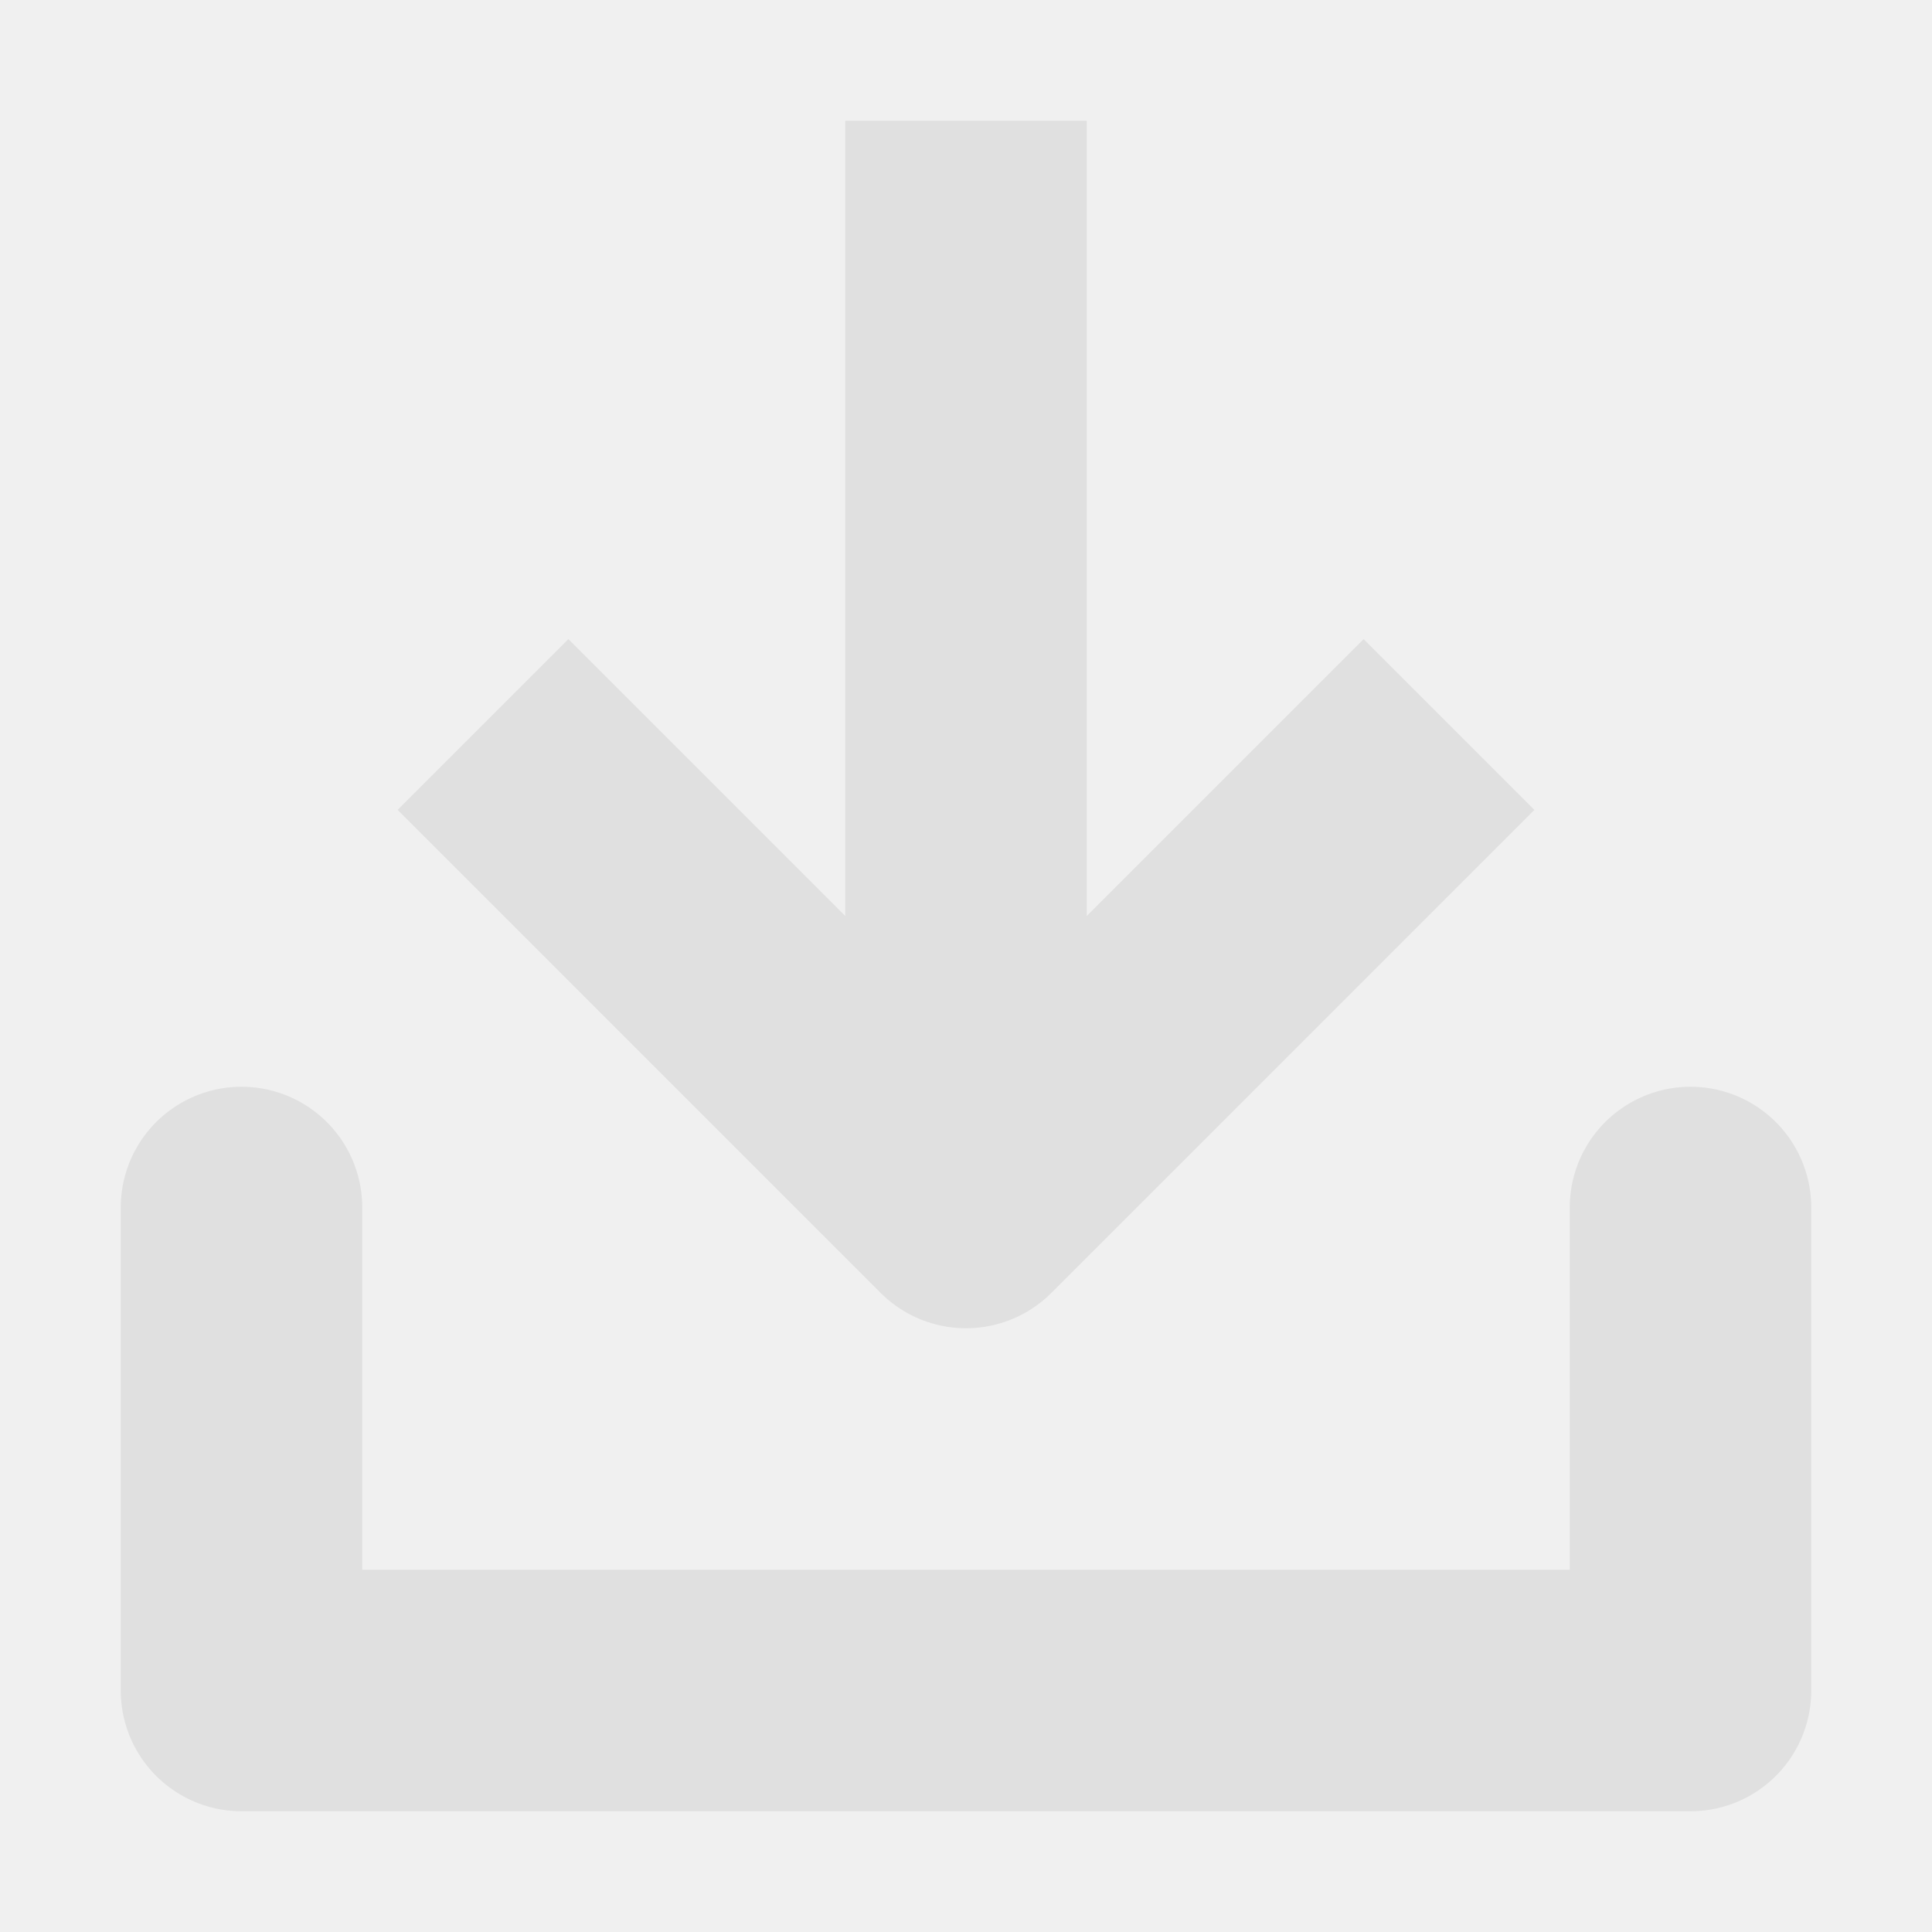
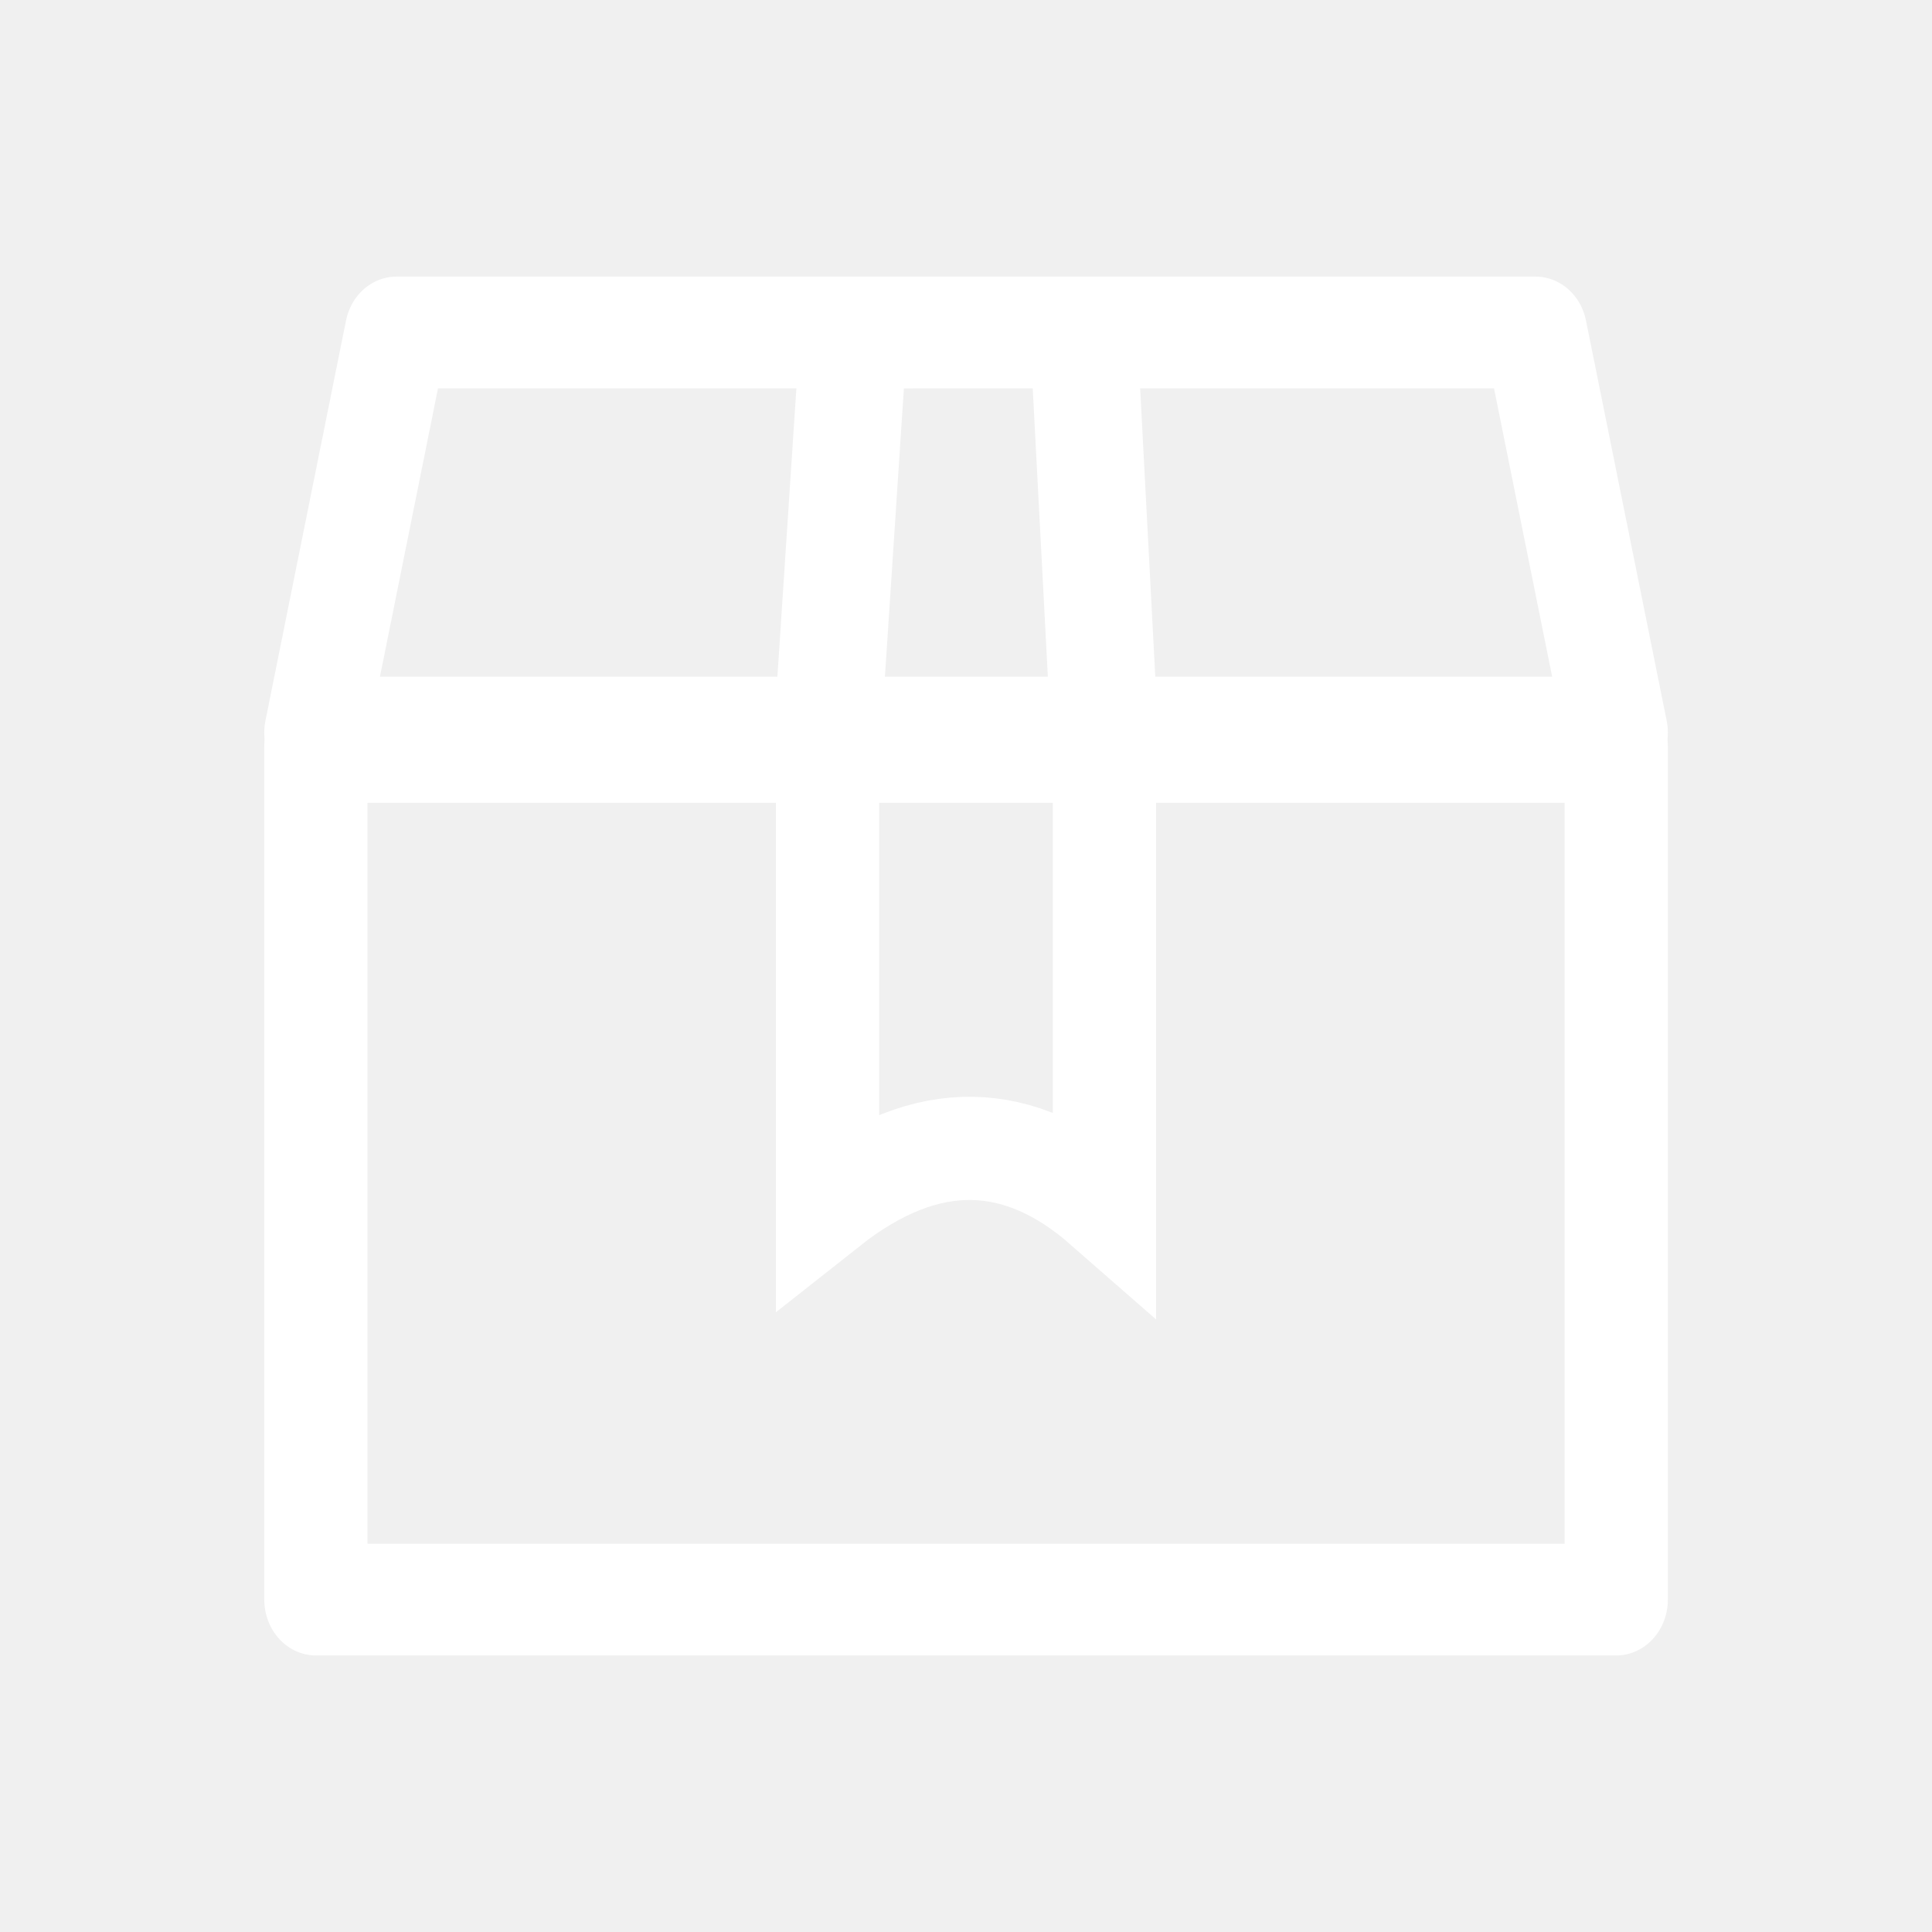
- <svg xmlns="http://www.w3.org/2000/svg" width="16" height="16">
-   <g fill="none" stroke="#e0e0e0" stroke-linejoin="round" stroke-width="2">
-     <path d="M8 1v9l4-4m-4 4L4 6" />
-     <path stroke-linecap="round" d="M2 10v4h12v-4" />
+ <svg xmlns="http://www.w3.org/2000/svg" width="18" height="18" viewBox="0 0 18 18" version="1.1" id="svg1">
+   <defs id="defs1" />
+   <g id="layer1">
+     <g id="g8" transform="matrix(1.082976,0,0,1.172221,0.3361961,-1.225601)" style="stroke-width:0.888">
+       <rect style="fill:none;stroke:#ffffff;stroke-width:0.888;stroke-linecap:round;stroke-linejoin:round;stroke-miterlimit:0;stroke-dasharray:none;stroke-opacity:1;paint-order:stroke markers fill" id="rect2" width="11.187" height="6.777" x="2.407" y="6.982" rx="0" ry="0" />
+       <path id="rect2-3" style="fill:none;stroke:#ffffff;stroke-width:0.888;stroke-linecap:round;stroke-linejoin:round;stroke-miterlimit:0;stroke-opacity:1;paint-order:stroke markers fill" d="m 3.1,3.688 h 9.8 l 0.694,3.18 H 2.407 Z" />
+       <path id="rect8" style="fill:none;stroke:#ffffff;stroke-width:0.923;stroke-linecap:round;stroke-linejoin:round;stroke-miterlimit:0;stroke-opacity:1;paint-order:stroke markers fill" d="M 7.033,2.164 9.01,2.119 9.191,5.568 H 6.809 Z" transform="matrix(1,0,0,0.9239732,0,1.714309)" />
+       <path id="rect8-1" style="fill:none;stroke:#ffffff;stroke-width:0.888;stroke-linecap:butt;stroke-linejoin:miter;stroke-miterlimit:5;stroke-opacity:1;paint-order:stroke markers fill" d="m 6.809,5.697 h 2.382 v 3.95 c -0.721,-0.631 -1.519,-0.682 -2.382,0 z" transform="matrix(1,0,0,0.9239732,0,1.714309)" />
+     </g>
  </g>
</svg>
